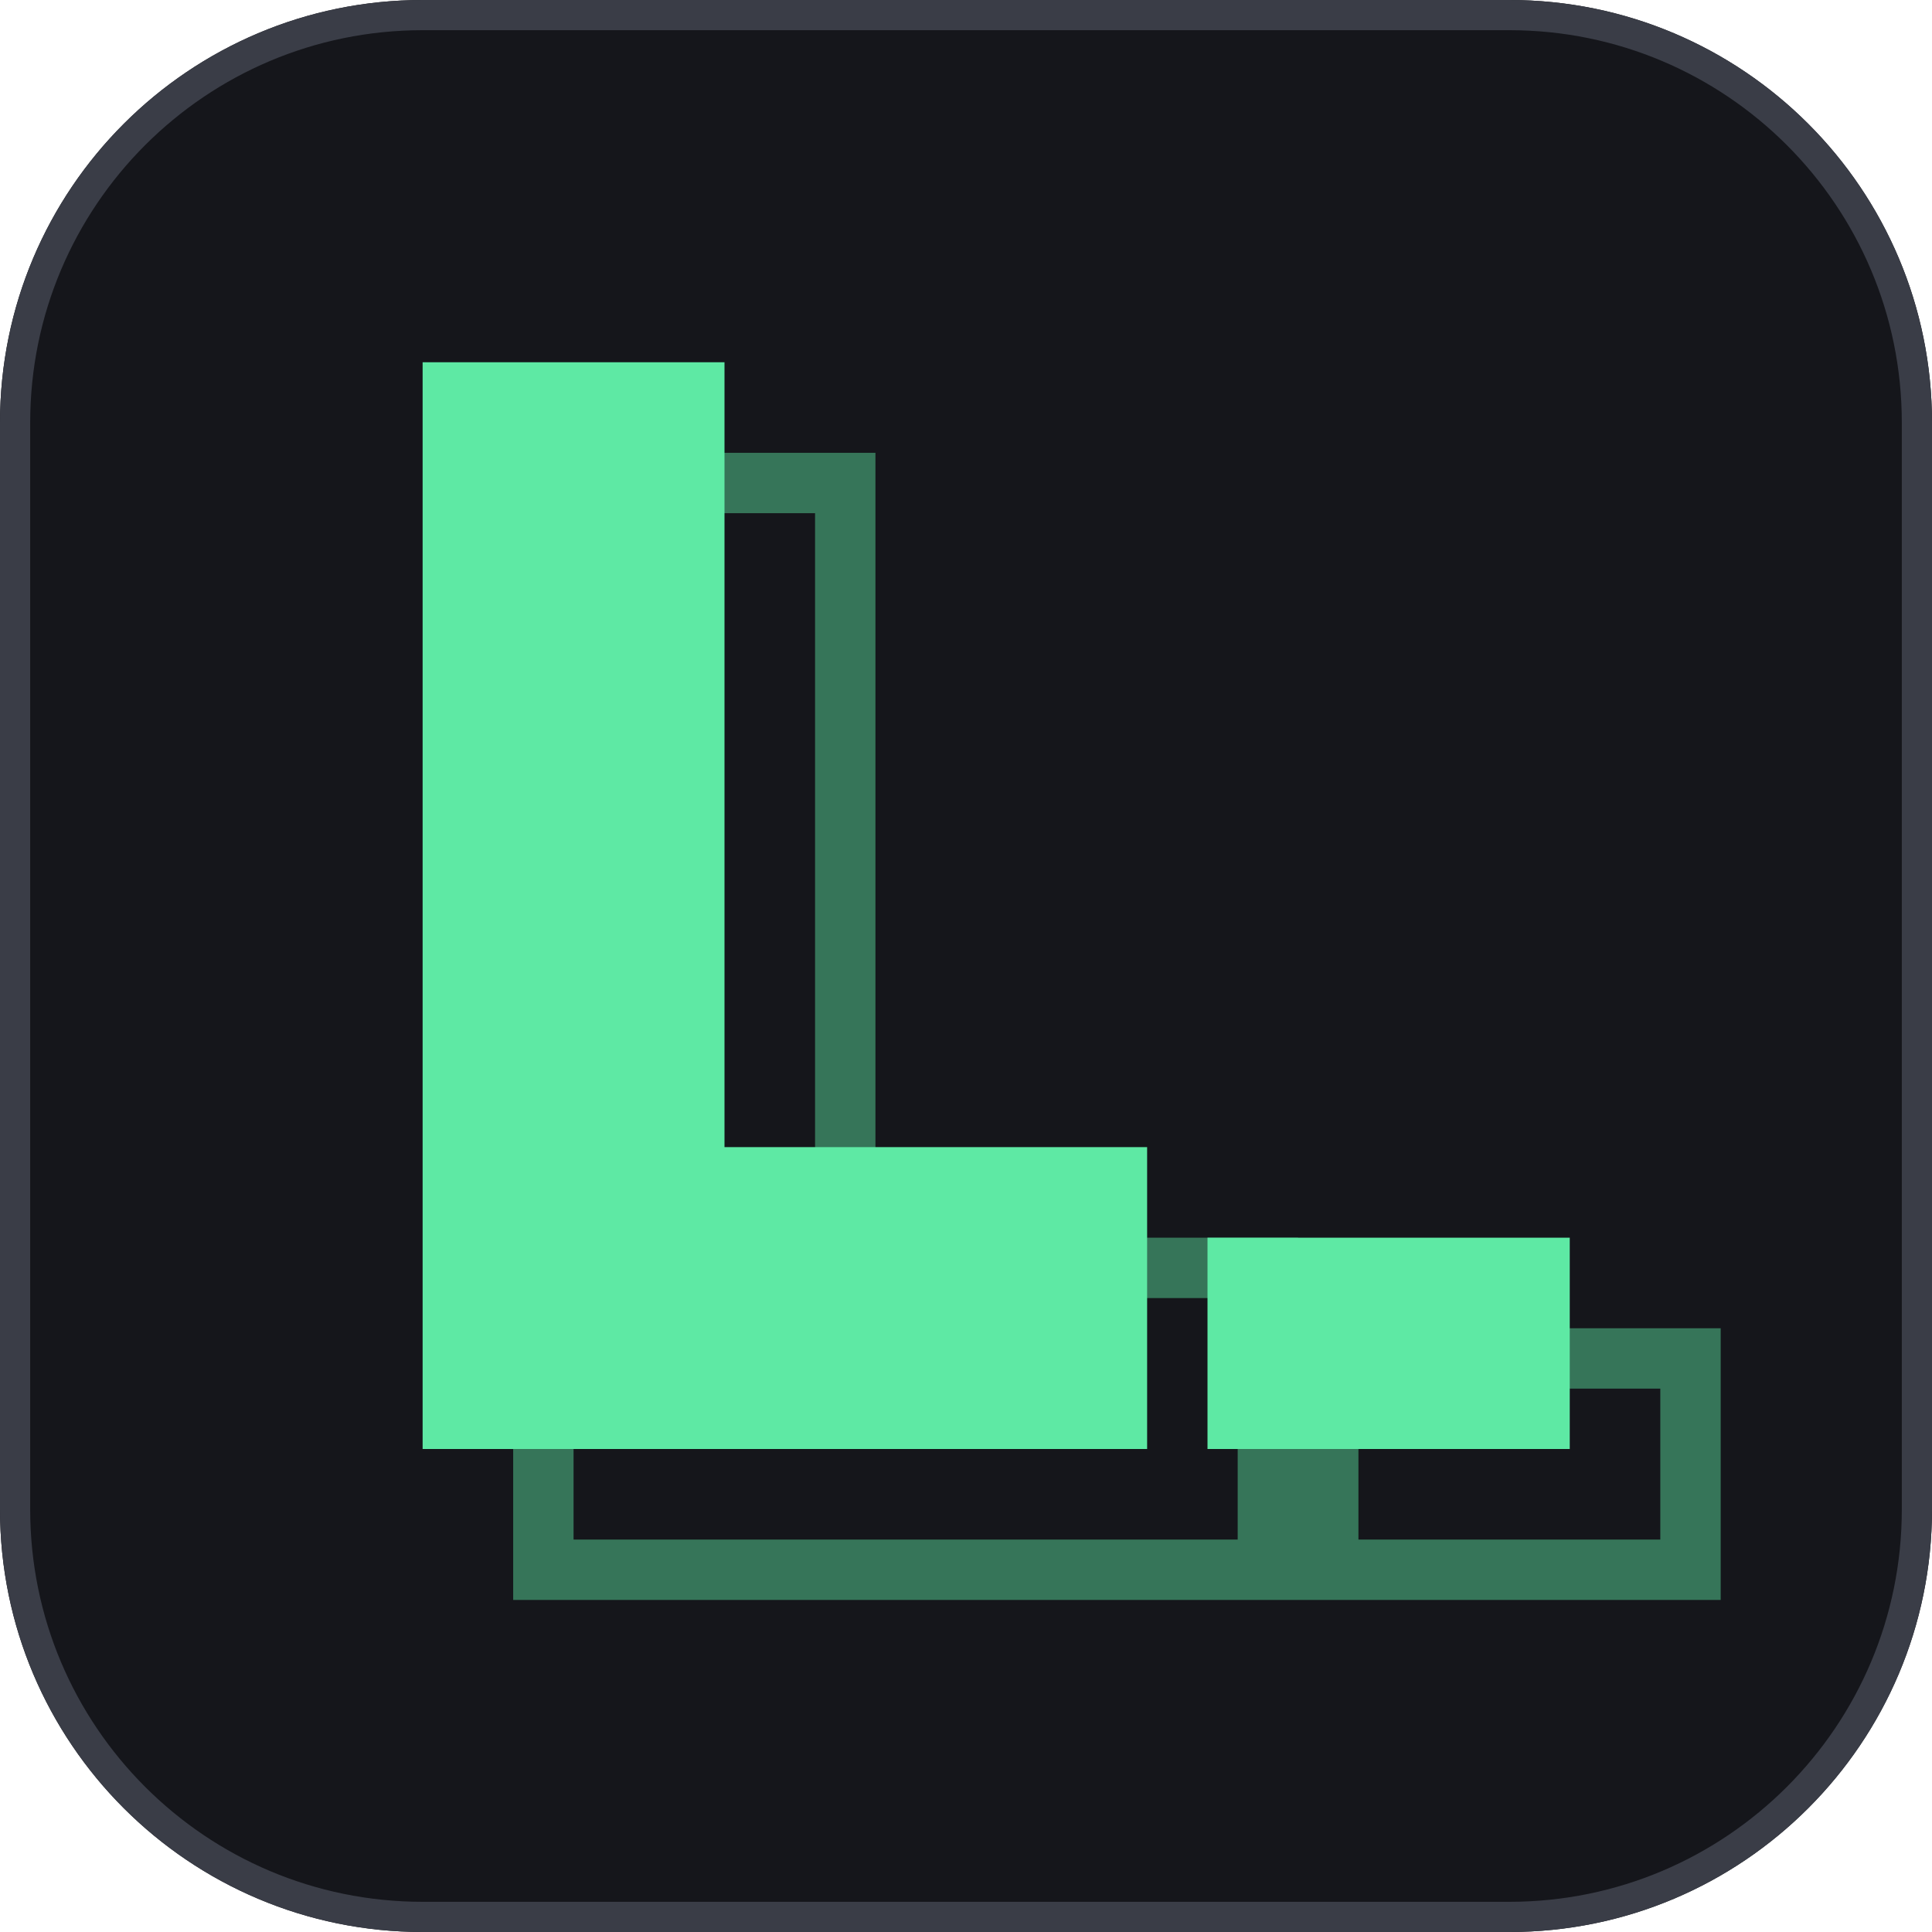
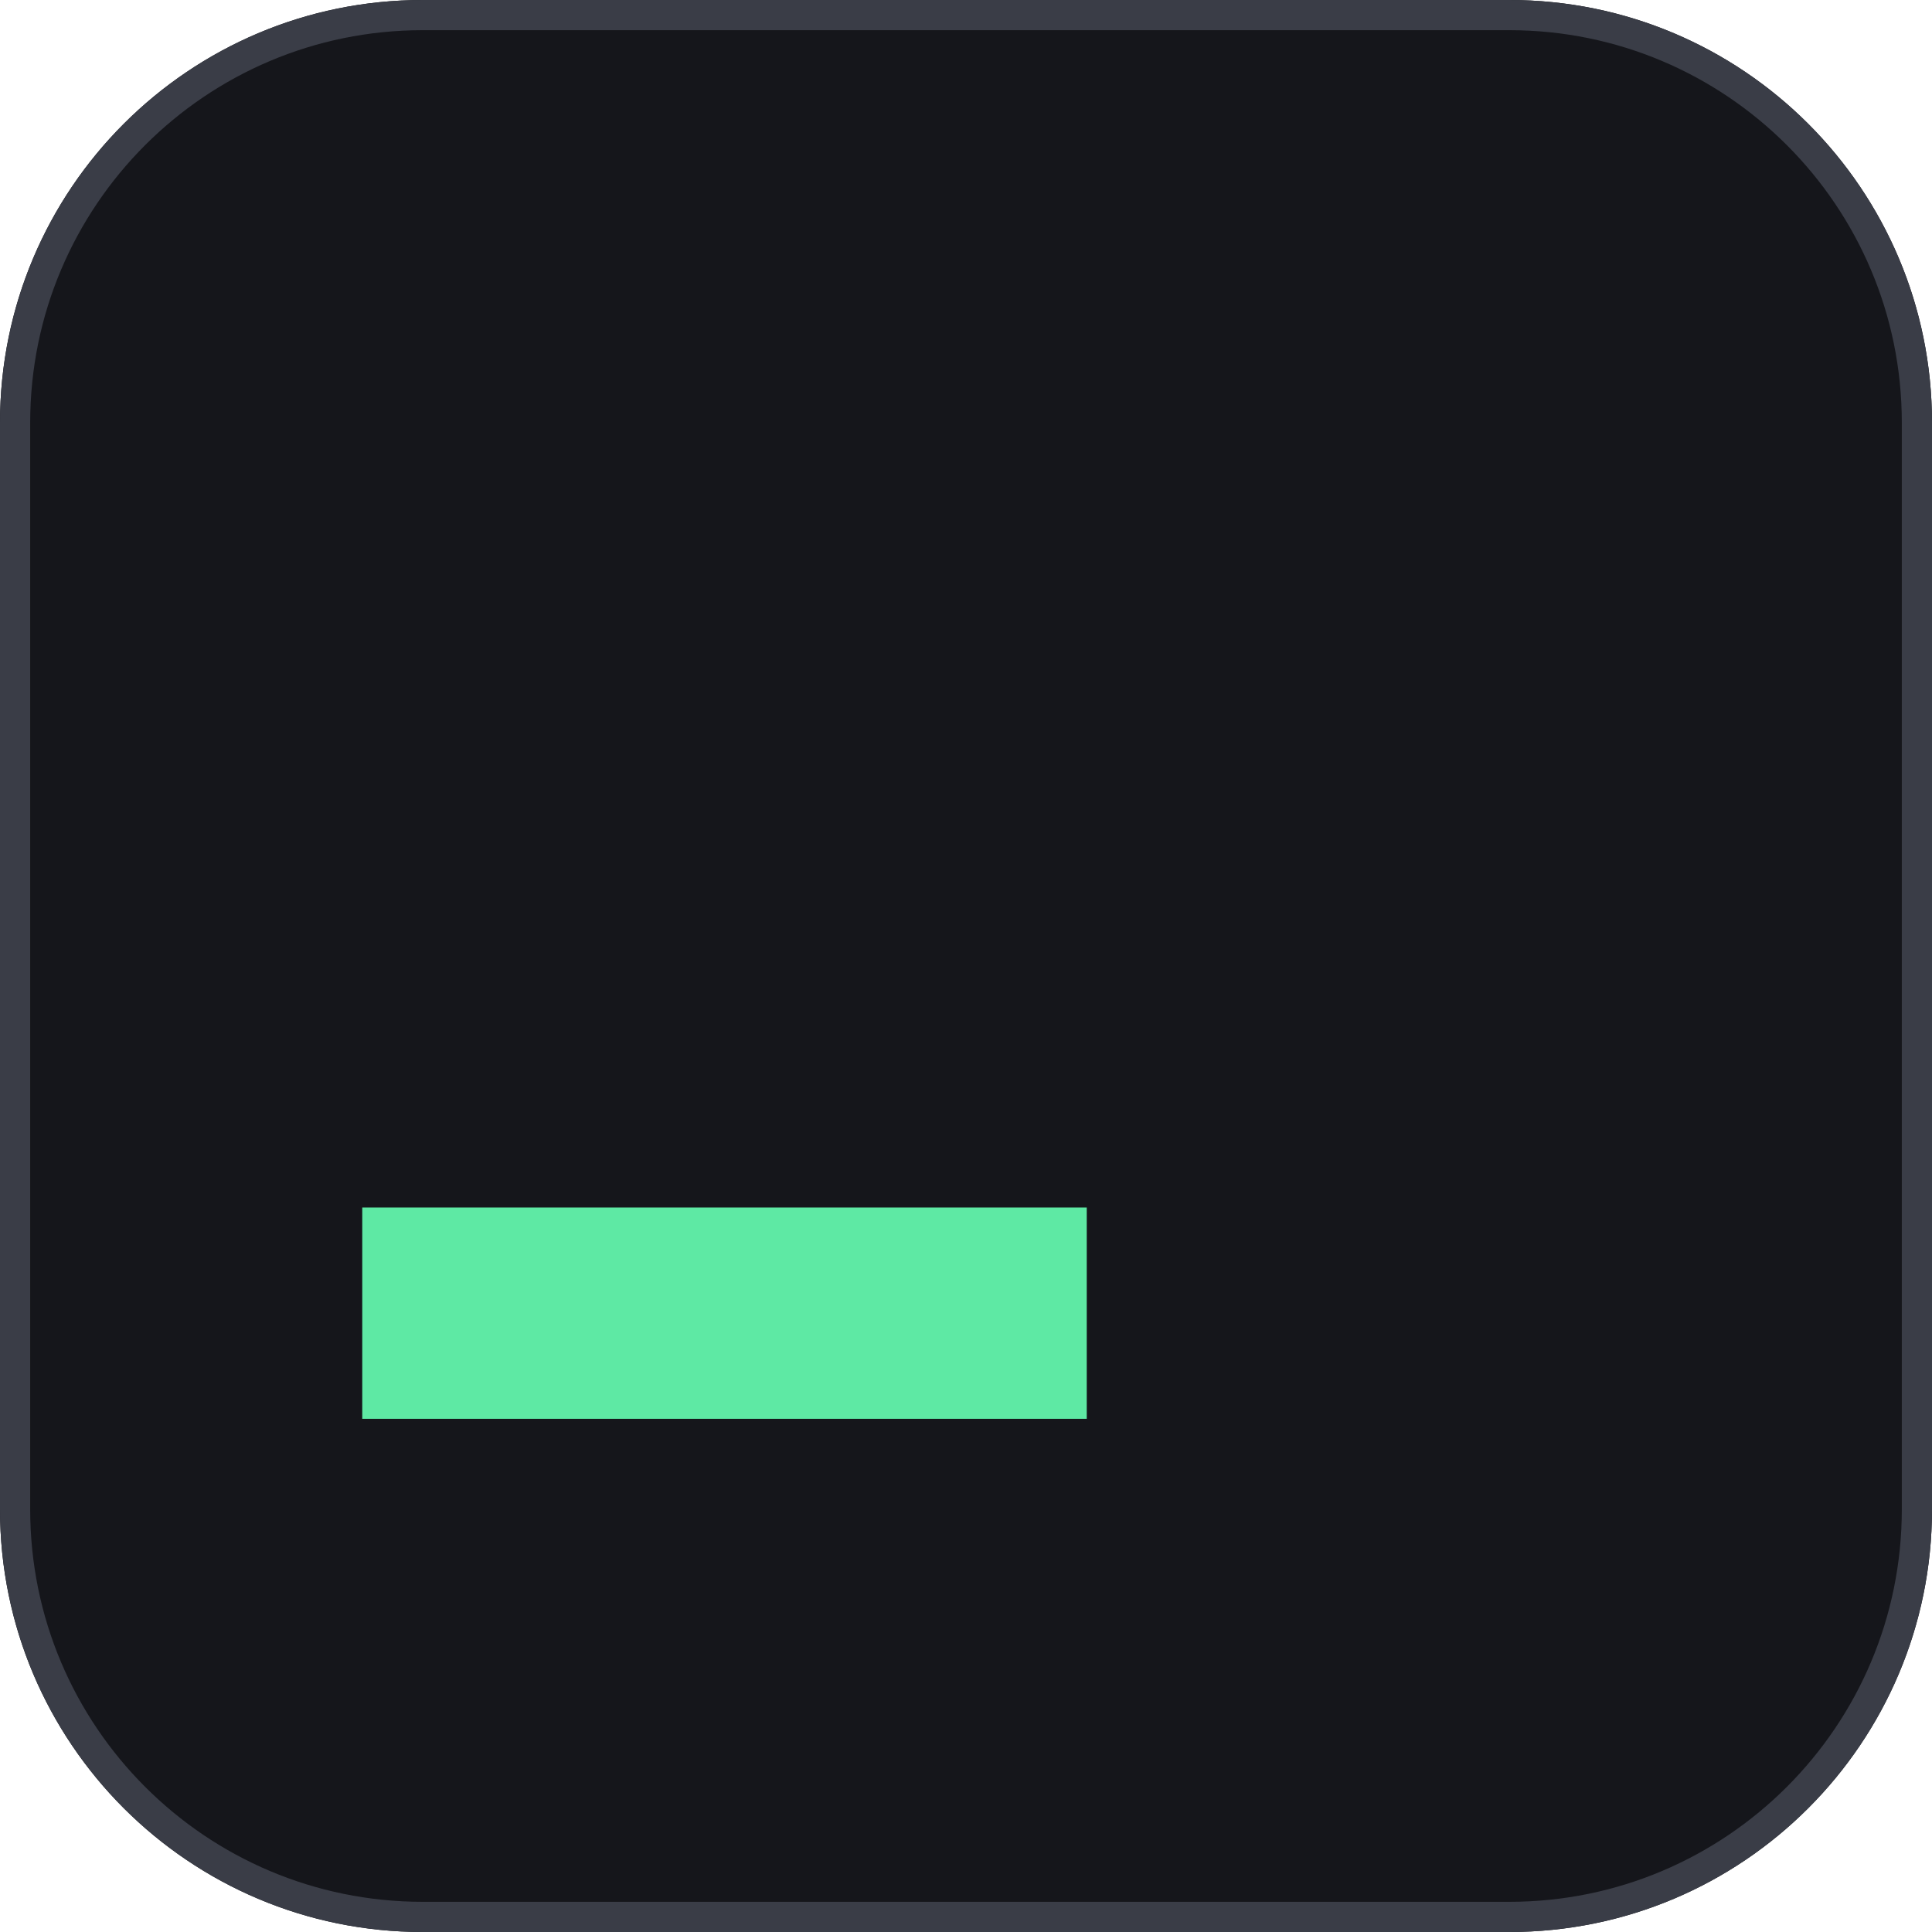
<svg xmlns="http://www.w3.org/2000/svg" viewBox="0 0 64 64">
  <rect width="64" height="64" rx="14" fill="#15161b" />
  <rect width="63" height="63" x="0.5" y="0.5" rx="13.5" fill="none" stroke="#3a3d47" />
-   <path d="M14,12 h10 v26 h14 v10 H14 z M40,41 h12 v7 h-12 z" transform="translate(4,4)" fill="none" stroke="#5ee9a4" stroke-width="2" opacity="0.45" />
-   <path d="M14,12 h10 v26 h14 v10 H14 z M40,41 h12 v7 h-12 z" fill="#5ee9a4" />
+   <rect x="12" y="40" width="24" height="7" fill="#5ee9a4" />
</svg>
